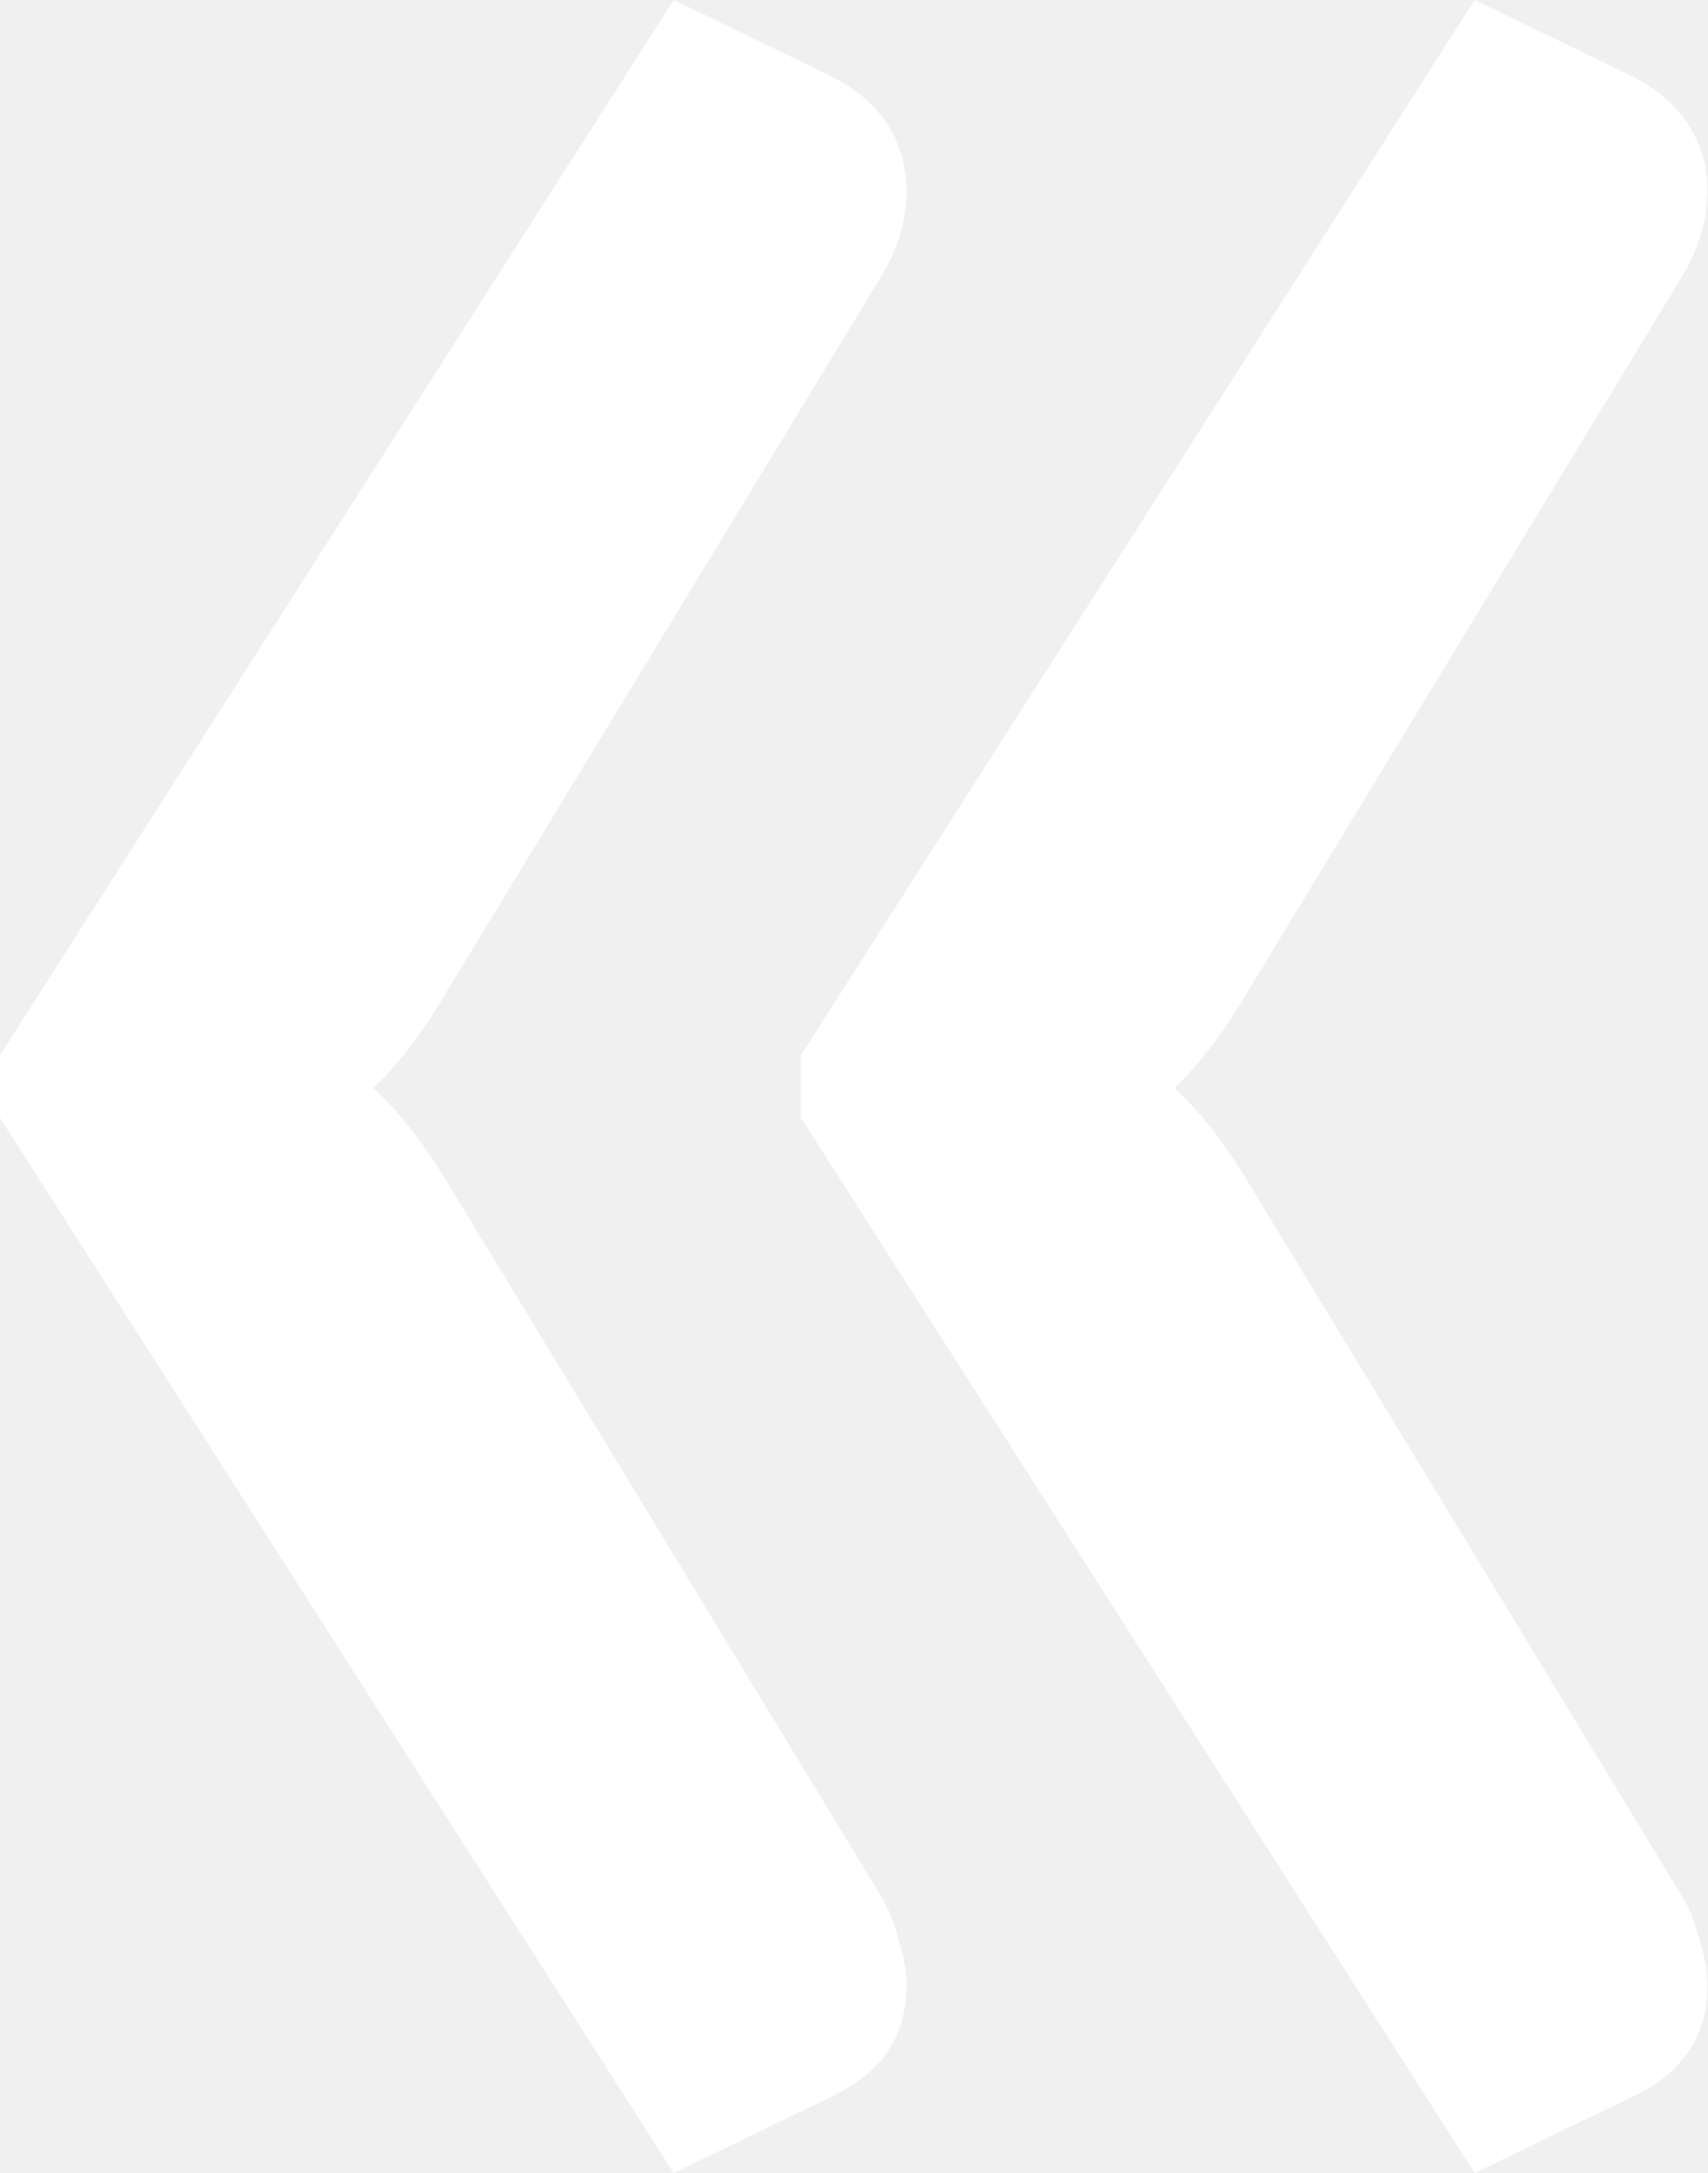
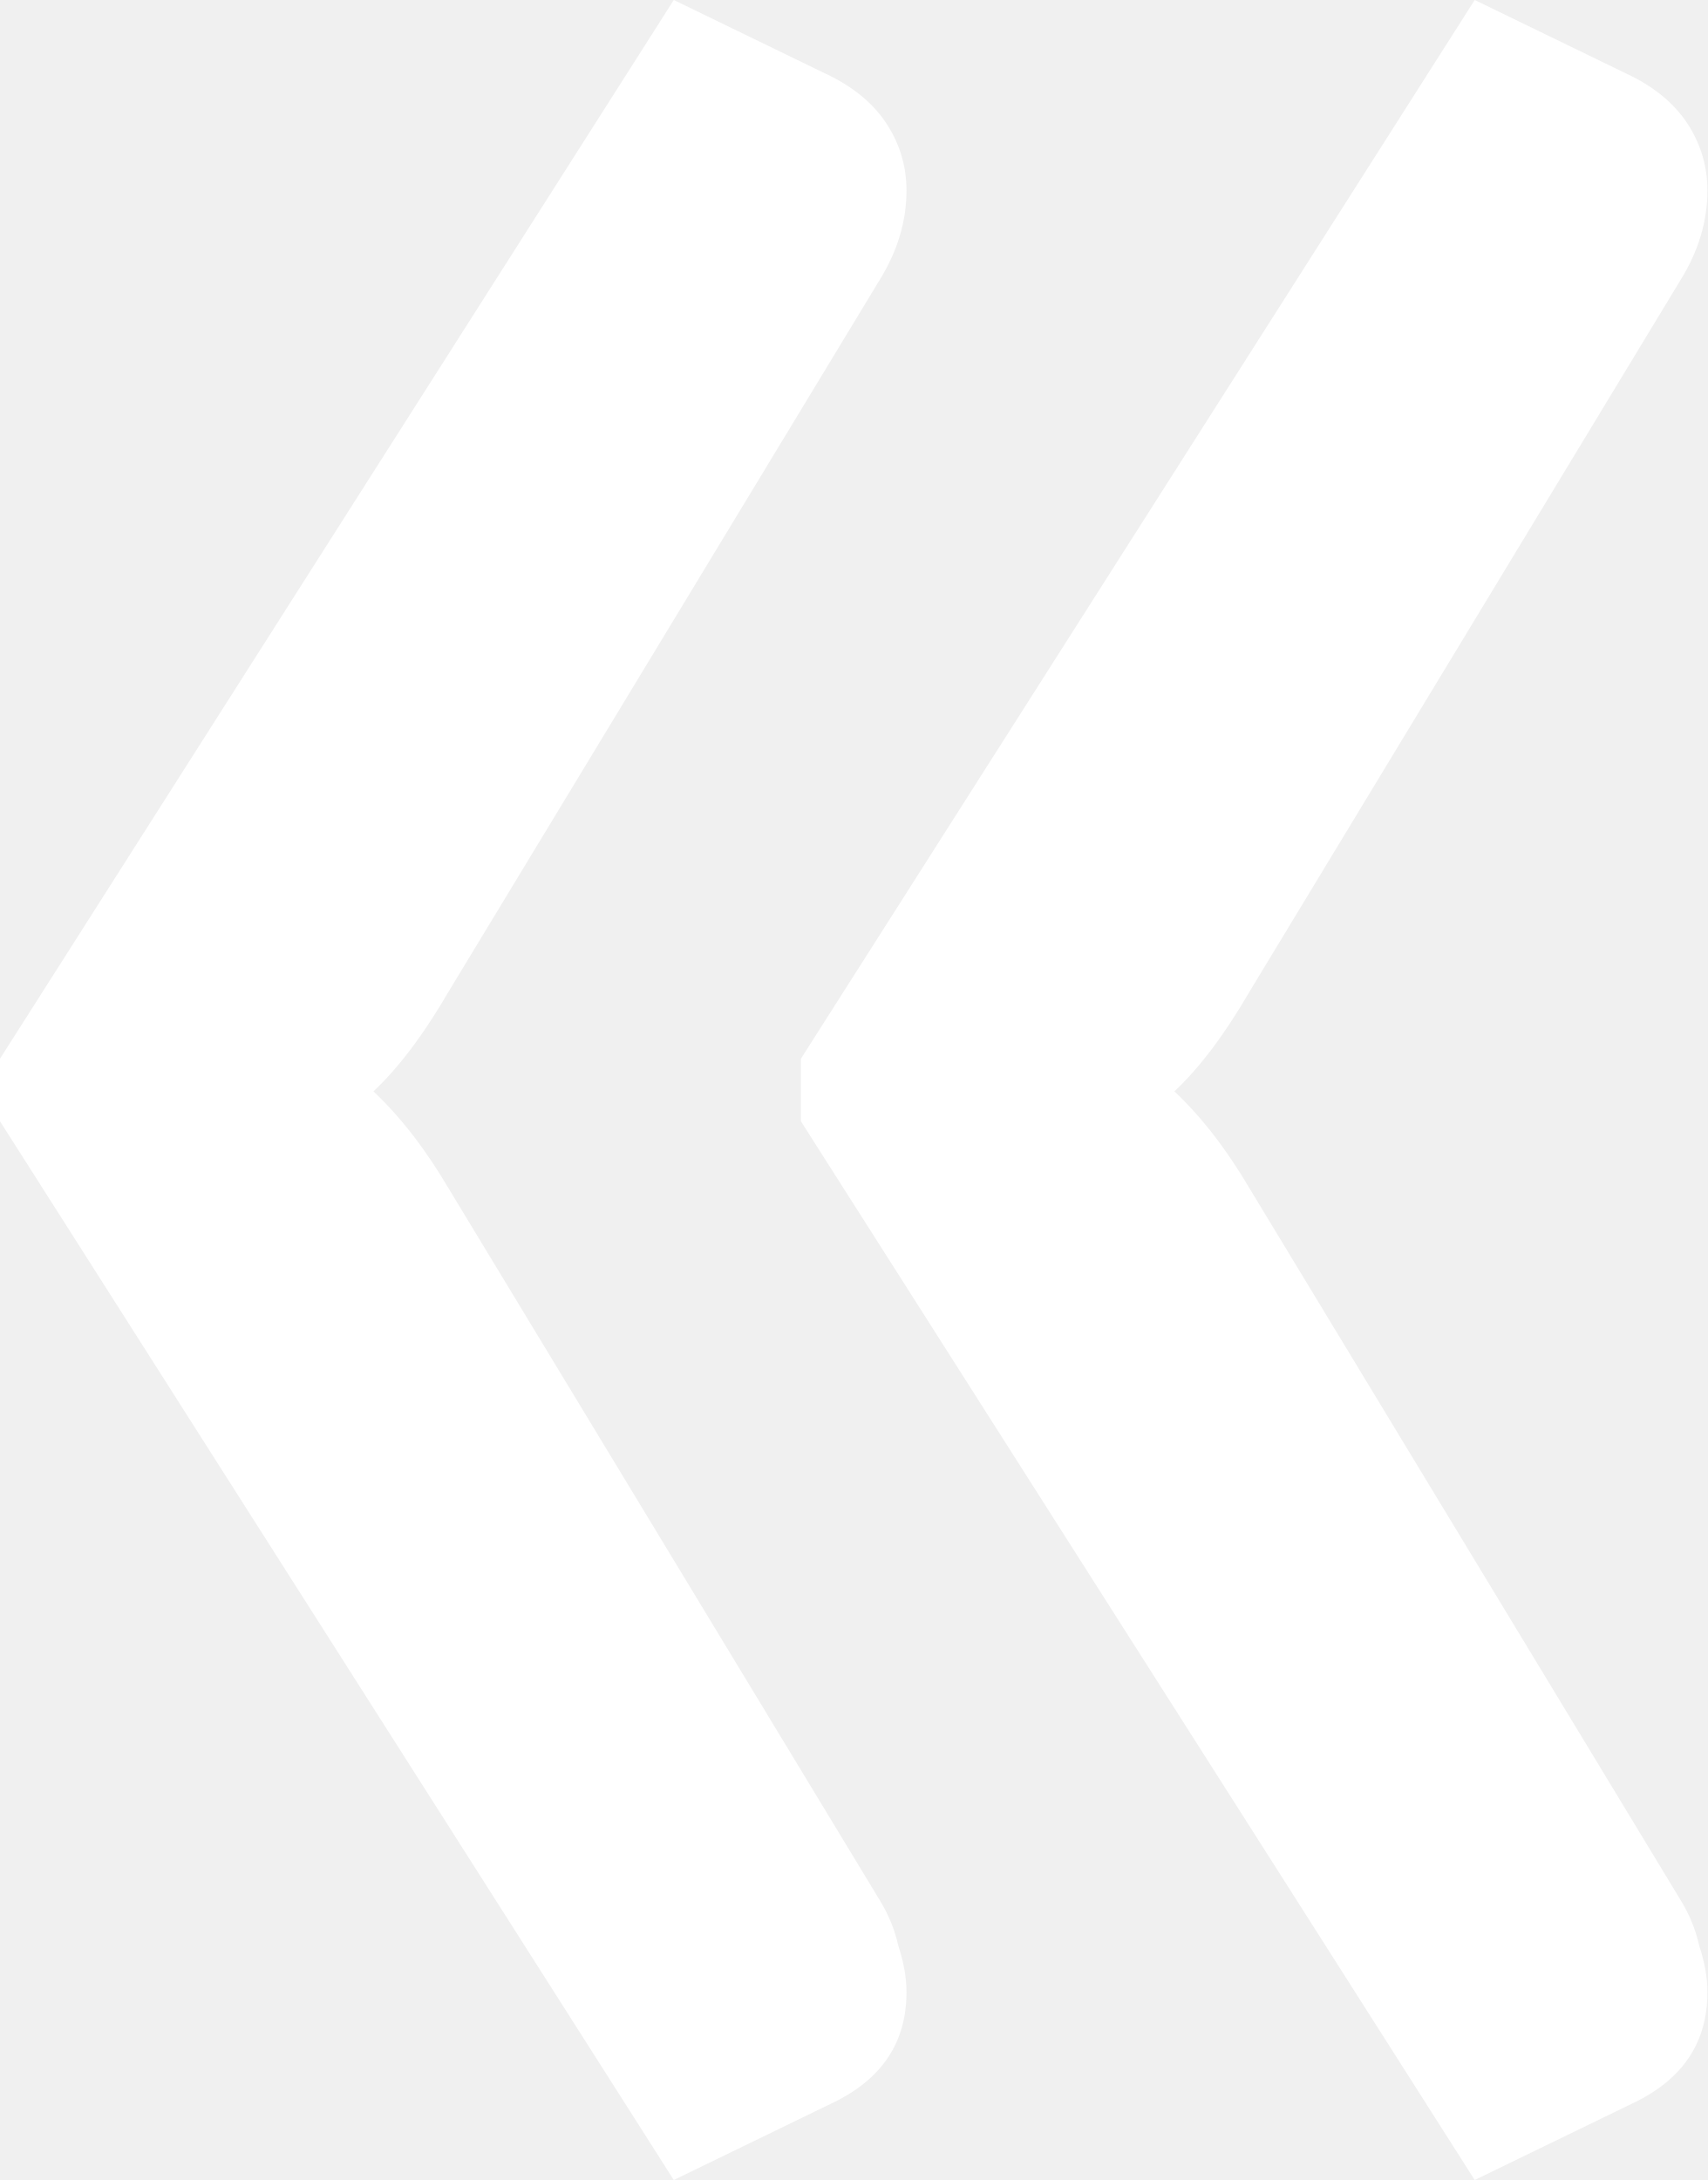
- <svg xmlns="http://www.w3.org/2000/svg" width="22" height="28" viewBox="0 0 22 28" fill="none">
-   <path d="M0 14.402V13.598L8.681 0L10.704 0.979C11.029 1.142 11.273 1.352 11.436 1.608C11.598 1.864 11.68 2.144 11.68 2.447C11.68 2.843 11.564 3.228 11.331 3.6L5.788 12.724C5.462 13.283 5.137 13.714 4.811 14.018C5.16 14.344 5.485 14.763 5.788 15.276L11.331 24.399C11.447 24.586 11.529 24.784 11.575 24.994C11.645 25.203 11.68 25.402 11.68 25.588C11.68 26.241 11.354 26.718 10.704 27.021L8.681 28L0 14.402ZM10.32 14.402V13.598L19.002 0L21.024 0.979C21.349 1.142 21.593 1.352 21.756 1.608C21.919 1.864 22 2.144 22 2.447C22 2.843 21.884 3.228 21.651 3.6L16.108 12.724C15.782 13.283 15.457 13.714 15.132 14.018C15.48 14.344 15.806 14.763 16.108 15.276L21.651 24.399C21.768 24.586 21.849 24.784 21.895 24.994C21.965 25.203 22 25.402 22 25.588C22 26.241 21.675 26.718 21.024 27.021L19.002 28L10.32 14.402Z" fill="white" />
+ <svg xmlns="http://www.w3.org/2000/svg" width="47" height="60" viewBox="0 0 47 60" fill="none">
+   <path d="M0 30.861V29.139L18.547 0L22.867 2.097C23.562 2.447 24.084 2.896 24.431 3.446C24.779 3.995 24.953 4.594 24.953 5.243C24.953 6.092 24.704 6.916 24.208 7.715L12.364 27.266C11.669 28.464 10.974 29.388 10.279 30.038C11.024 30.737 11.719 31.636 12.364 32.734L24.208 52.285C24.456 52.684 24.63 53.109 24.729 53.558C24.878 54.008 24.953 54.432 24.953 54.831C24.953 56.23 24.257 57.253 22.867 57.903L18.547 60L0 30.861ZM22.047 30.861V29.139L40.594 0L44.914 2.097C45.61 2.447 46.131 2.896 46.479 3.446C46.826 3.995 47 4.594 47 5.243C47 6.092 46.752 6.916 46.255 7.715L34.412 27.266C33.717 28.464 33.022 29.388 32.327 30.038C33.071 30.737 33.767 31.636 34.412 32.734L46.255 52.285C46.503 52.684 46.677 53.109 46.776 53.558C46.925 54.008 47 54.432 47 54.831C47 56.23 46.305 57.253 44.914 57.903L40.594 60L22.047 30.861Z" fill="white" />
</svg>
